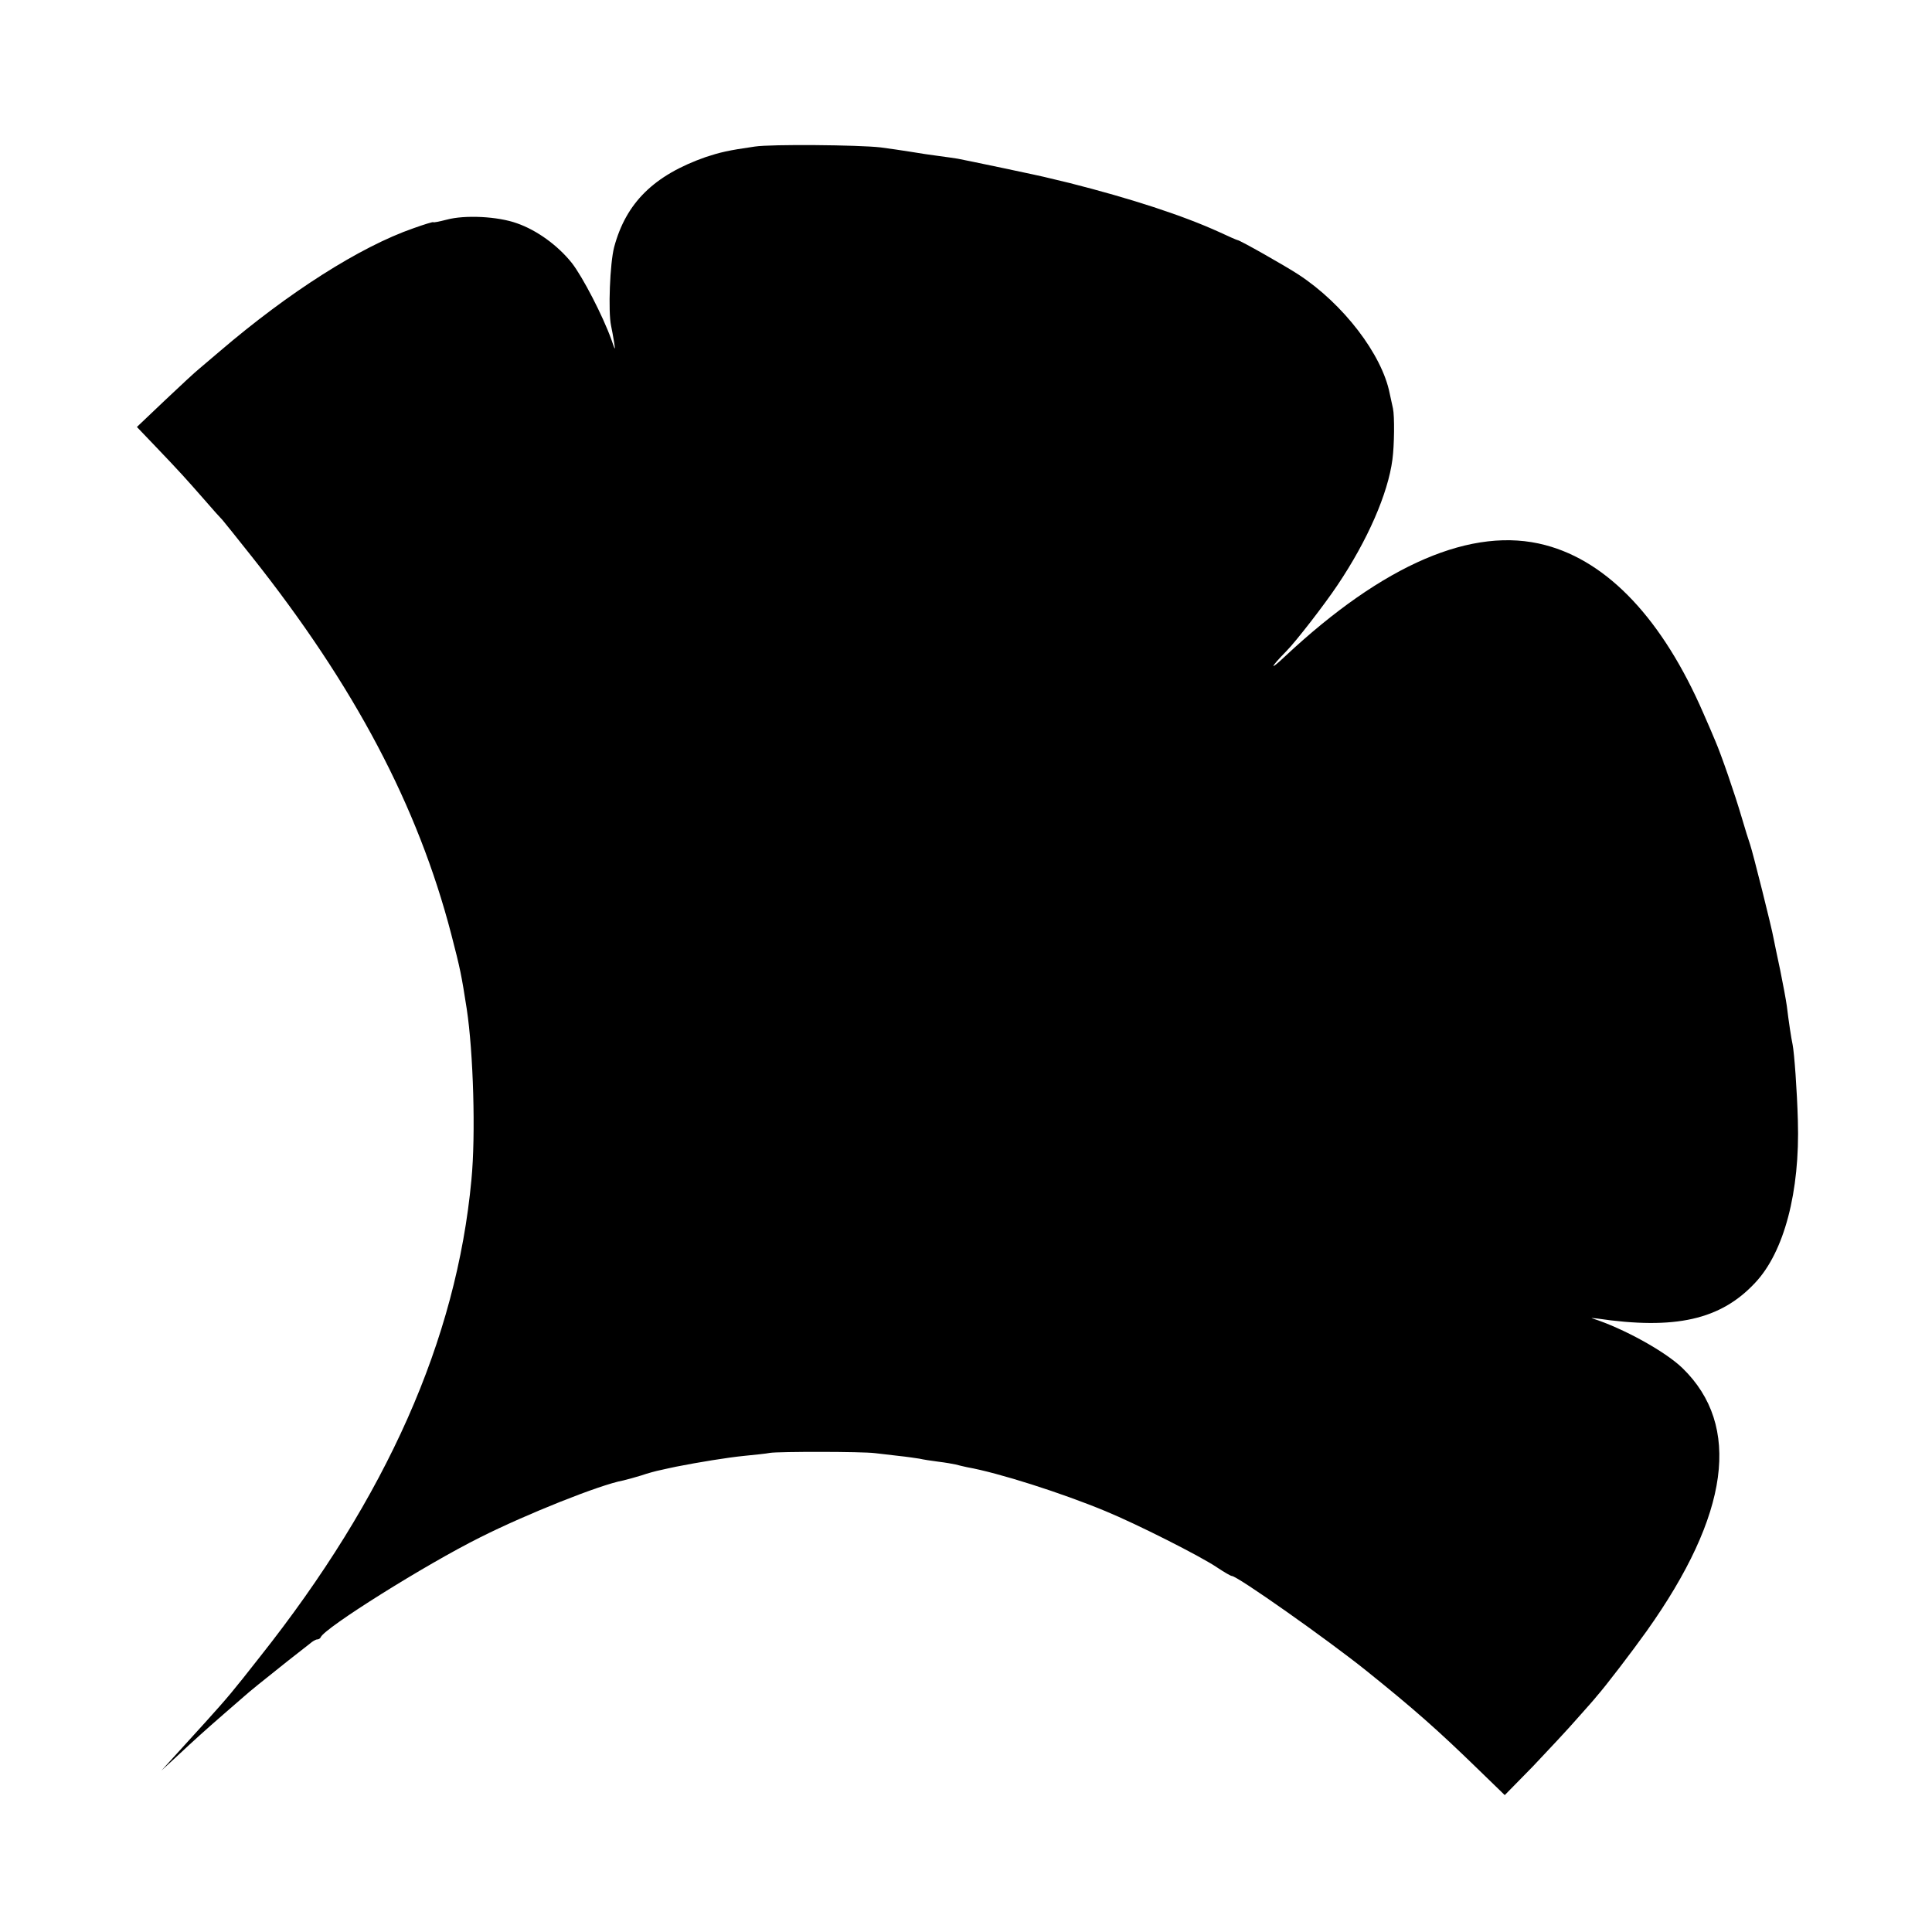
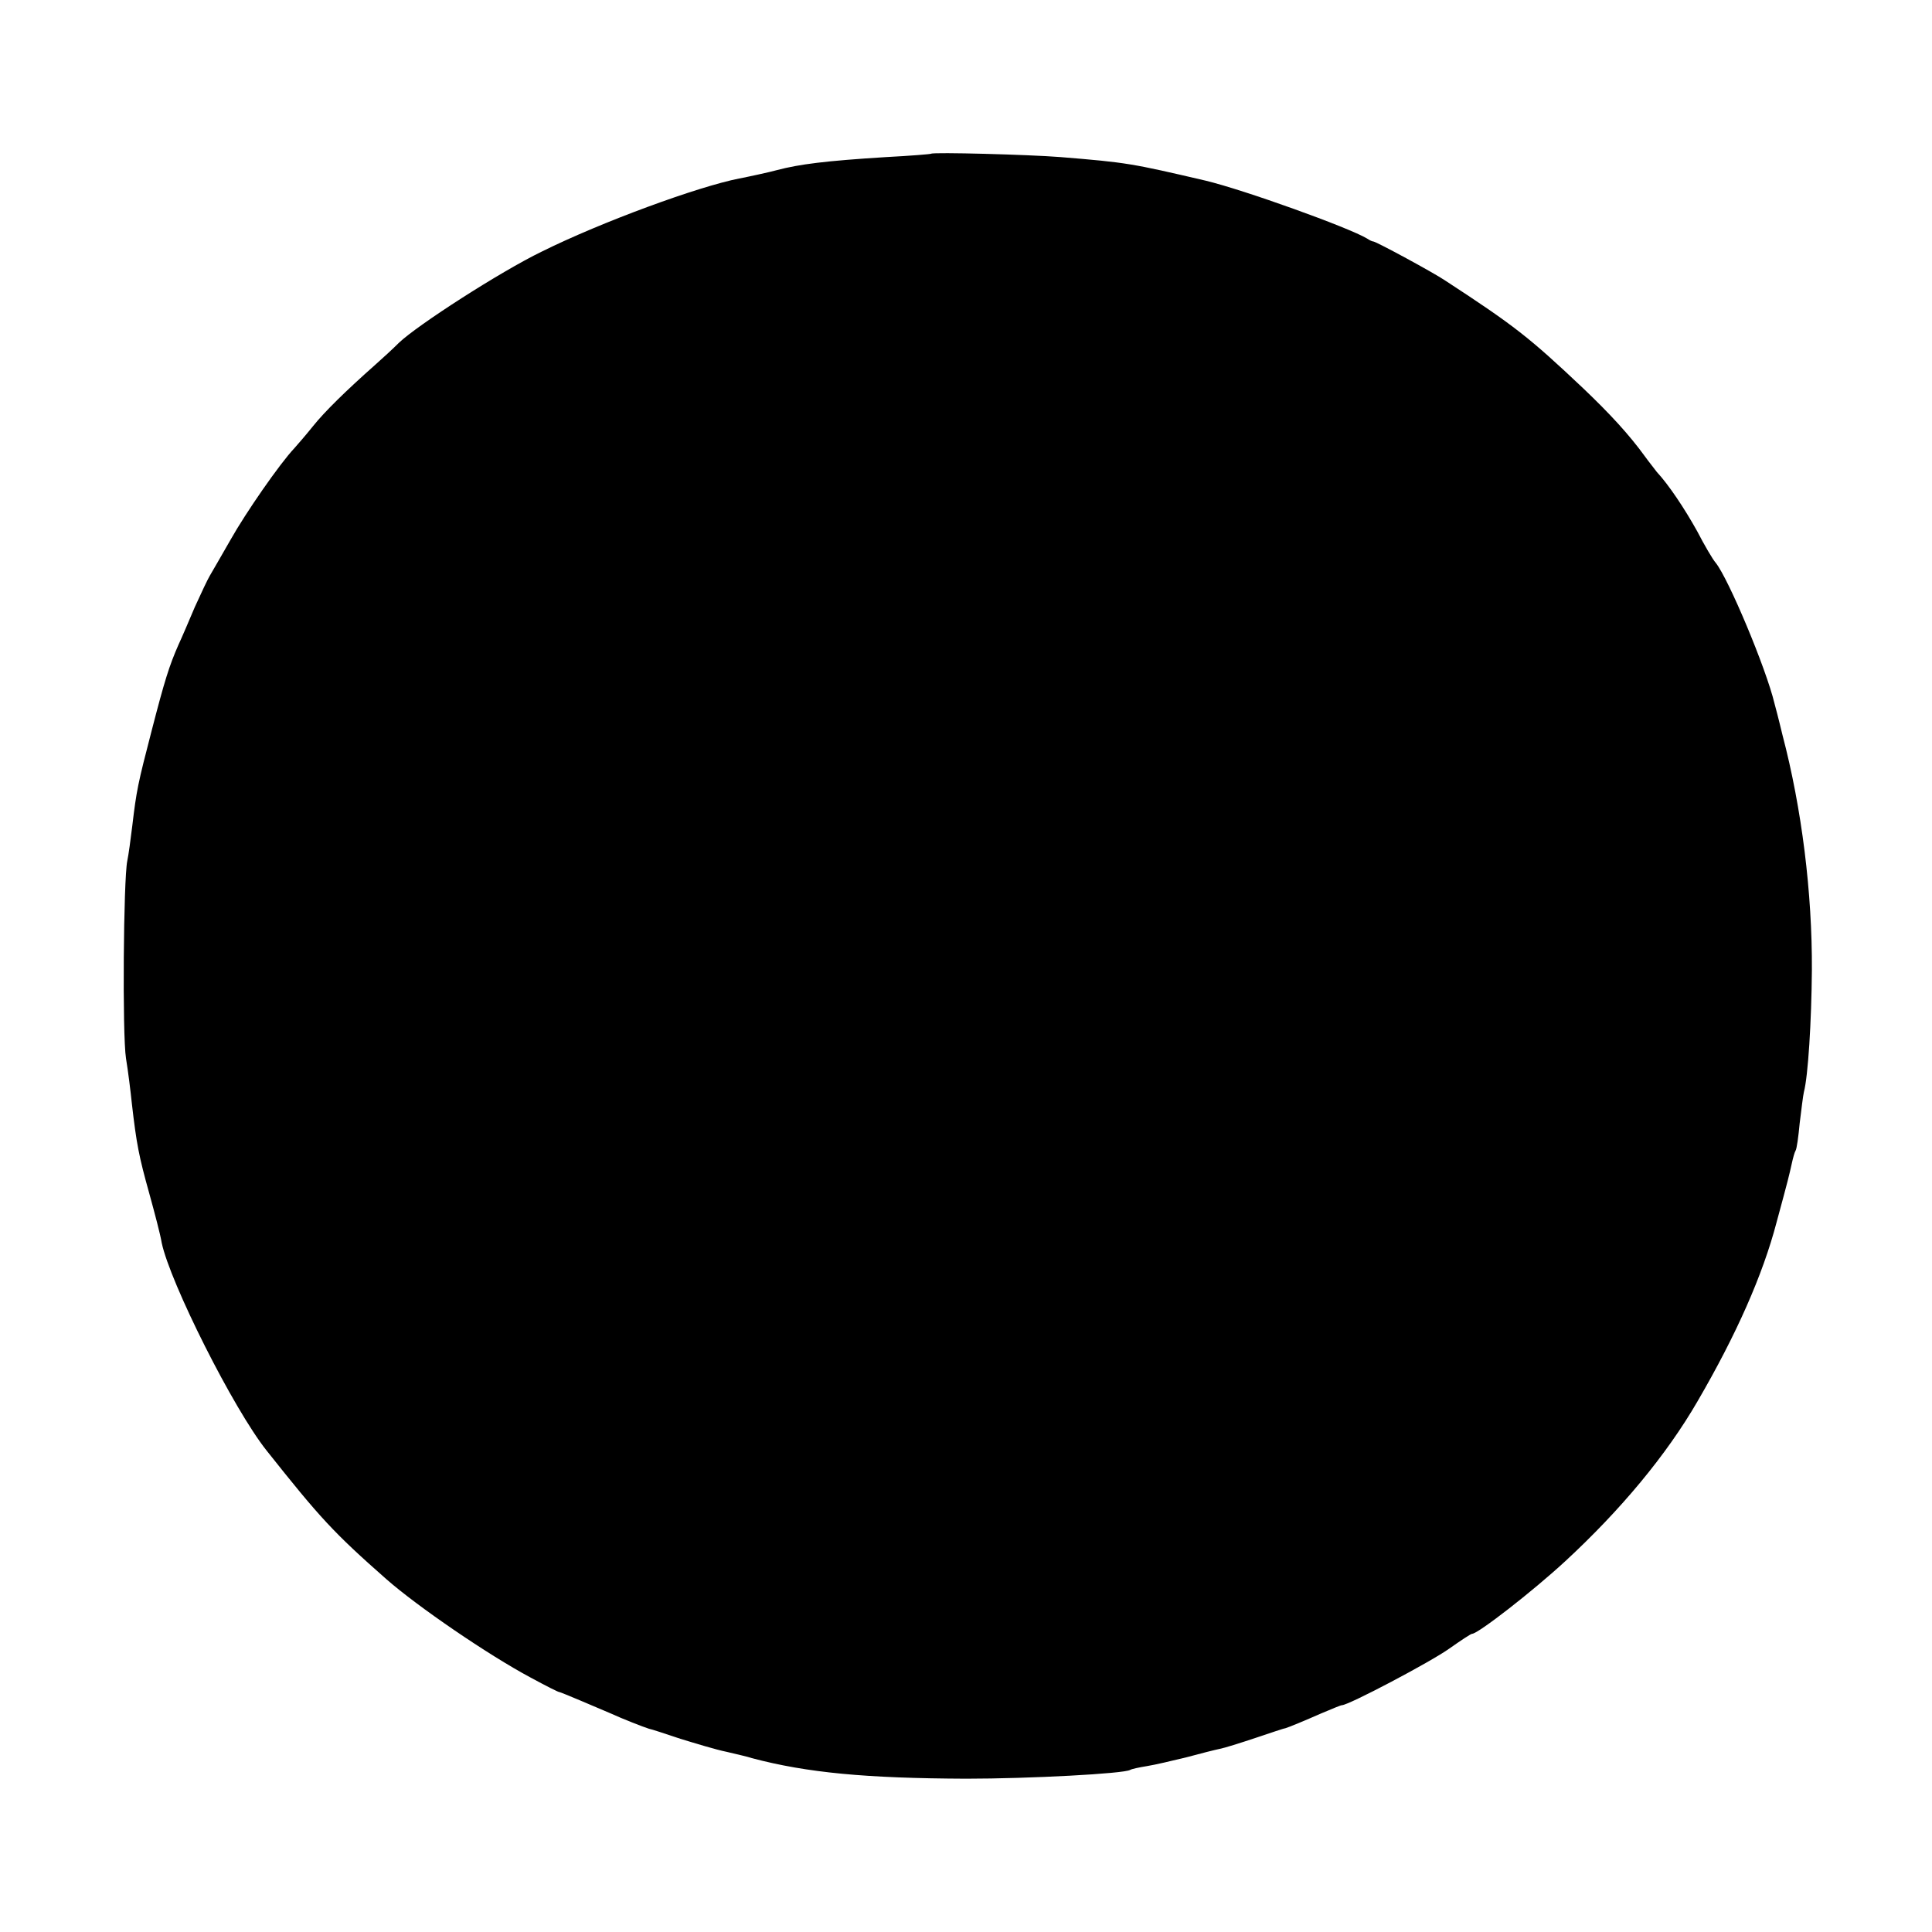
- <svg xmlns="http://www.w3.org/2000/svg" version="1.0" width="700pt" height="700pt" viewBox="0 0 700 700" preserveAspectRatio="xMidYMid meet">
-   <g transform="translate(0,700) scale(0.1,-0.1)" fill="#000000" stroke="none">
-     <path d="M2735 6469 c-98 -14 -126 -21 -178 -38 -188 -66 -289 -166 -332 -327 -15 -58 -22 -232 -11 -284 3 -14 8 -41 11 -60 5 -32 4 -31 -10 10 -31 86 -104 227 -143 277 -51 64 -127 119 -199 144 -69 25 -189 31 -255 13 -27 -7 -48 -11 -48 -9 0 2 -33 -8 -72 -22 -193 -67 -452 -232 -702 -446 -27 -23 -60 -51 -73 -62 -14 -11 -70 -63 -126 -116 l-101 -96 66 -69 c90 -94 114 -121 178 -194 30 -35 60 -68 66 -74 5 -6 53 -65 105 -131 374 -471 603 -905 724 -1370 33 -127 37 -148 56 -270 24 -157 33 -457 17 -620 -54 -579 -307 -1149 -767 -1729 -98 -125 -114 -144 -196 -235 -54 -59 -60 -66 -120 -132 l-40 -44 50 46 c76 71 104 96 175 158 36 31 70 61 76 66 14 13 72 60 154 125 36 28 73 57 83 65 9 8 21 15 26 15 5 0 11 3 13 8 14 34 381 264 578 362 167 84 435 191 518 206 13 3 42 11 65 18 23 8 56 17 72 20 17 4 41 9 55 12 81 16 185 33 245 39 39 4 81 8 95 11 32 5 334 5 380 -1 19 -2 58 -7 86 -10 29 -3 62 -8 75 -10 13 -3 44 -8 69 -11 25 -3 53 -8 62 -10 10 -3 29 -7 42 -10 113 -20 342 -93 501 -159 112 -46 346 -164 406 -205 24 -16 48 -30 52 -30 20 0 346 -230 487 -343 173 -139 259 -215 403 -355 l99 -96 102 104 c55 58 128 136 161 174 33 37 65 73 70 80 32 36 129 163 181 236 301 423 344 745 130 953 -63 61 -216 145 -326 180 -8 2 -1 2 15 0 284 -42 449 -5 574 129 105 111 163 330 155 588 -3 110 -13 245 -19 275 -5 23 -14 82 -21 140 -3 22 -14 81 -24 130 -11 50 -21 101 -24 115 -6 36 -75 311 -85 340 -5 14 -19 59 -31 100 -24 82 -74 227 -95 275 -7 17 -26 62 -43 100 -147 339 -345 550 -573 610 -263 70 -586 -69 -944 -404 -57 -54 -54 -41 5 19 35 35 140 171 186 240 109 162 183 332 199 455 7 51 8 158 2 185 -2 8 -7 33 -12 55 -28 141 -168 324 -330 430 -47 31 -213 125 -221 125 -2 0 -32 13 -66 29 -134 61 -322 122 -543 178 -33 8 -67 16 -75 18 -25 7 -303 65 -330 70 -14 2 -45 7 -70 10 -25 3 -70 10 -100 15 -30 5 -80 12 -110 16 -79 9 -396 12 -455 3z" />
+ <svg xmlns="http://www.w3.org/2000/svg" version="1.0" width="460pt" height="460pt" viewBox="0 0 460 460" preserveAspectRatio="xMidYMid meet">
+   <g transform="translate(0,460) scale(0.1,-0.1)" fill="#000000" stroke="none">
+     <path d="M2217 4234 c-1 -1 -49 -5 -107 -8 -145 -9 -207 -17 -260 -31 -18 -5 -69 -16 -90 -20 -97 -19 -327 -103 -470 -174 -99 -48 -296 -175 -340 -217 -14 -14 -39 -37 -56 -52 -71 -63 -121 -112 -149 -147 -16 -20 -36 -43 -44 -52 -35 -37 -116 -154 -152 -218 -22 -38 -44 -77 -49 -85 -5 -8 -21 -42 -36 -75 -14 -33 -31 -73 -39 -90 -22 -50 -33 -85 -64 -205 -33 -127 -36 -142 -46 -226 -4 -33 -9 -70 -12 -84 -9 -44 -12 -413 -3 -470 5 -30 11 -79 14 -108 11 -96 17 -126 41 -212 13 -47 27 -100 30 -119 20 -95 171 -396 250 -495 127 -160 159 -195 285 -306 74 -65 242 -180 343 -234 37 -20 68 -36 70 -35 2 0 85 -35 122 -51 26 -12 77 -32 90 -36 6 -1 39 -12 75 -24 36 -11 85 -26 110 -31 25 -6 52 -12 60 -15 132 -35 272 -48 510 -49 151 0 377 12 391 21 3 2 21 6 40 9 19 3 61 13 94 21 33 9 69 18 79 20 11 2 49 14 85 26 36 12 68 23 71 23 10 3 46 18 87 36 24 10 45 19 48 19 16 0 213 104 256 135 27 19 51 35 54 35 14 0 144 101 222 173 132 122 241 253 315 381 92 158 155 300 188 426 28 103 30 112 36 139 3 14 7 28 9 31 3 4 7 34 10 66 4 32 8 66 10 74 10 38 18 167 19 290 1 184 -24 385 -70 560 -2 8 -10 42 -19 75 -20 84 -110 298 -140 335 -7 8 -27 42 -44 75 -30 54 -68 111 -96 141 -5 7 -19 24 -29 38 -37 51 -82 100 -146 161 -129 122 -165 150 -329 257 -28 19 -163 92 -171 93 -3 0 -9 3 -15 7 -43 26 -293 116 -385 138 -176 41 -186 43 -345 56 -76 6 -303 12 -308 8z" />
  </g>
</svg>
